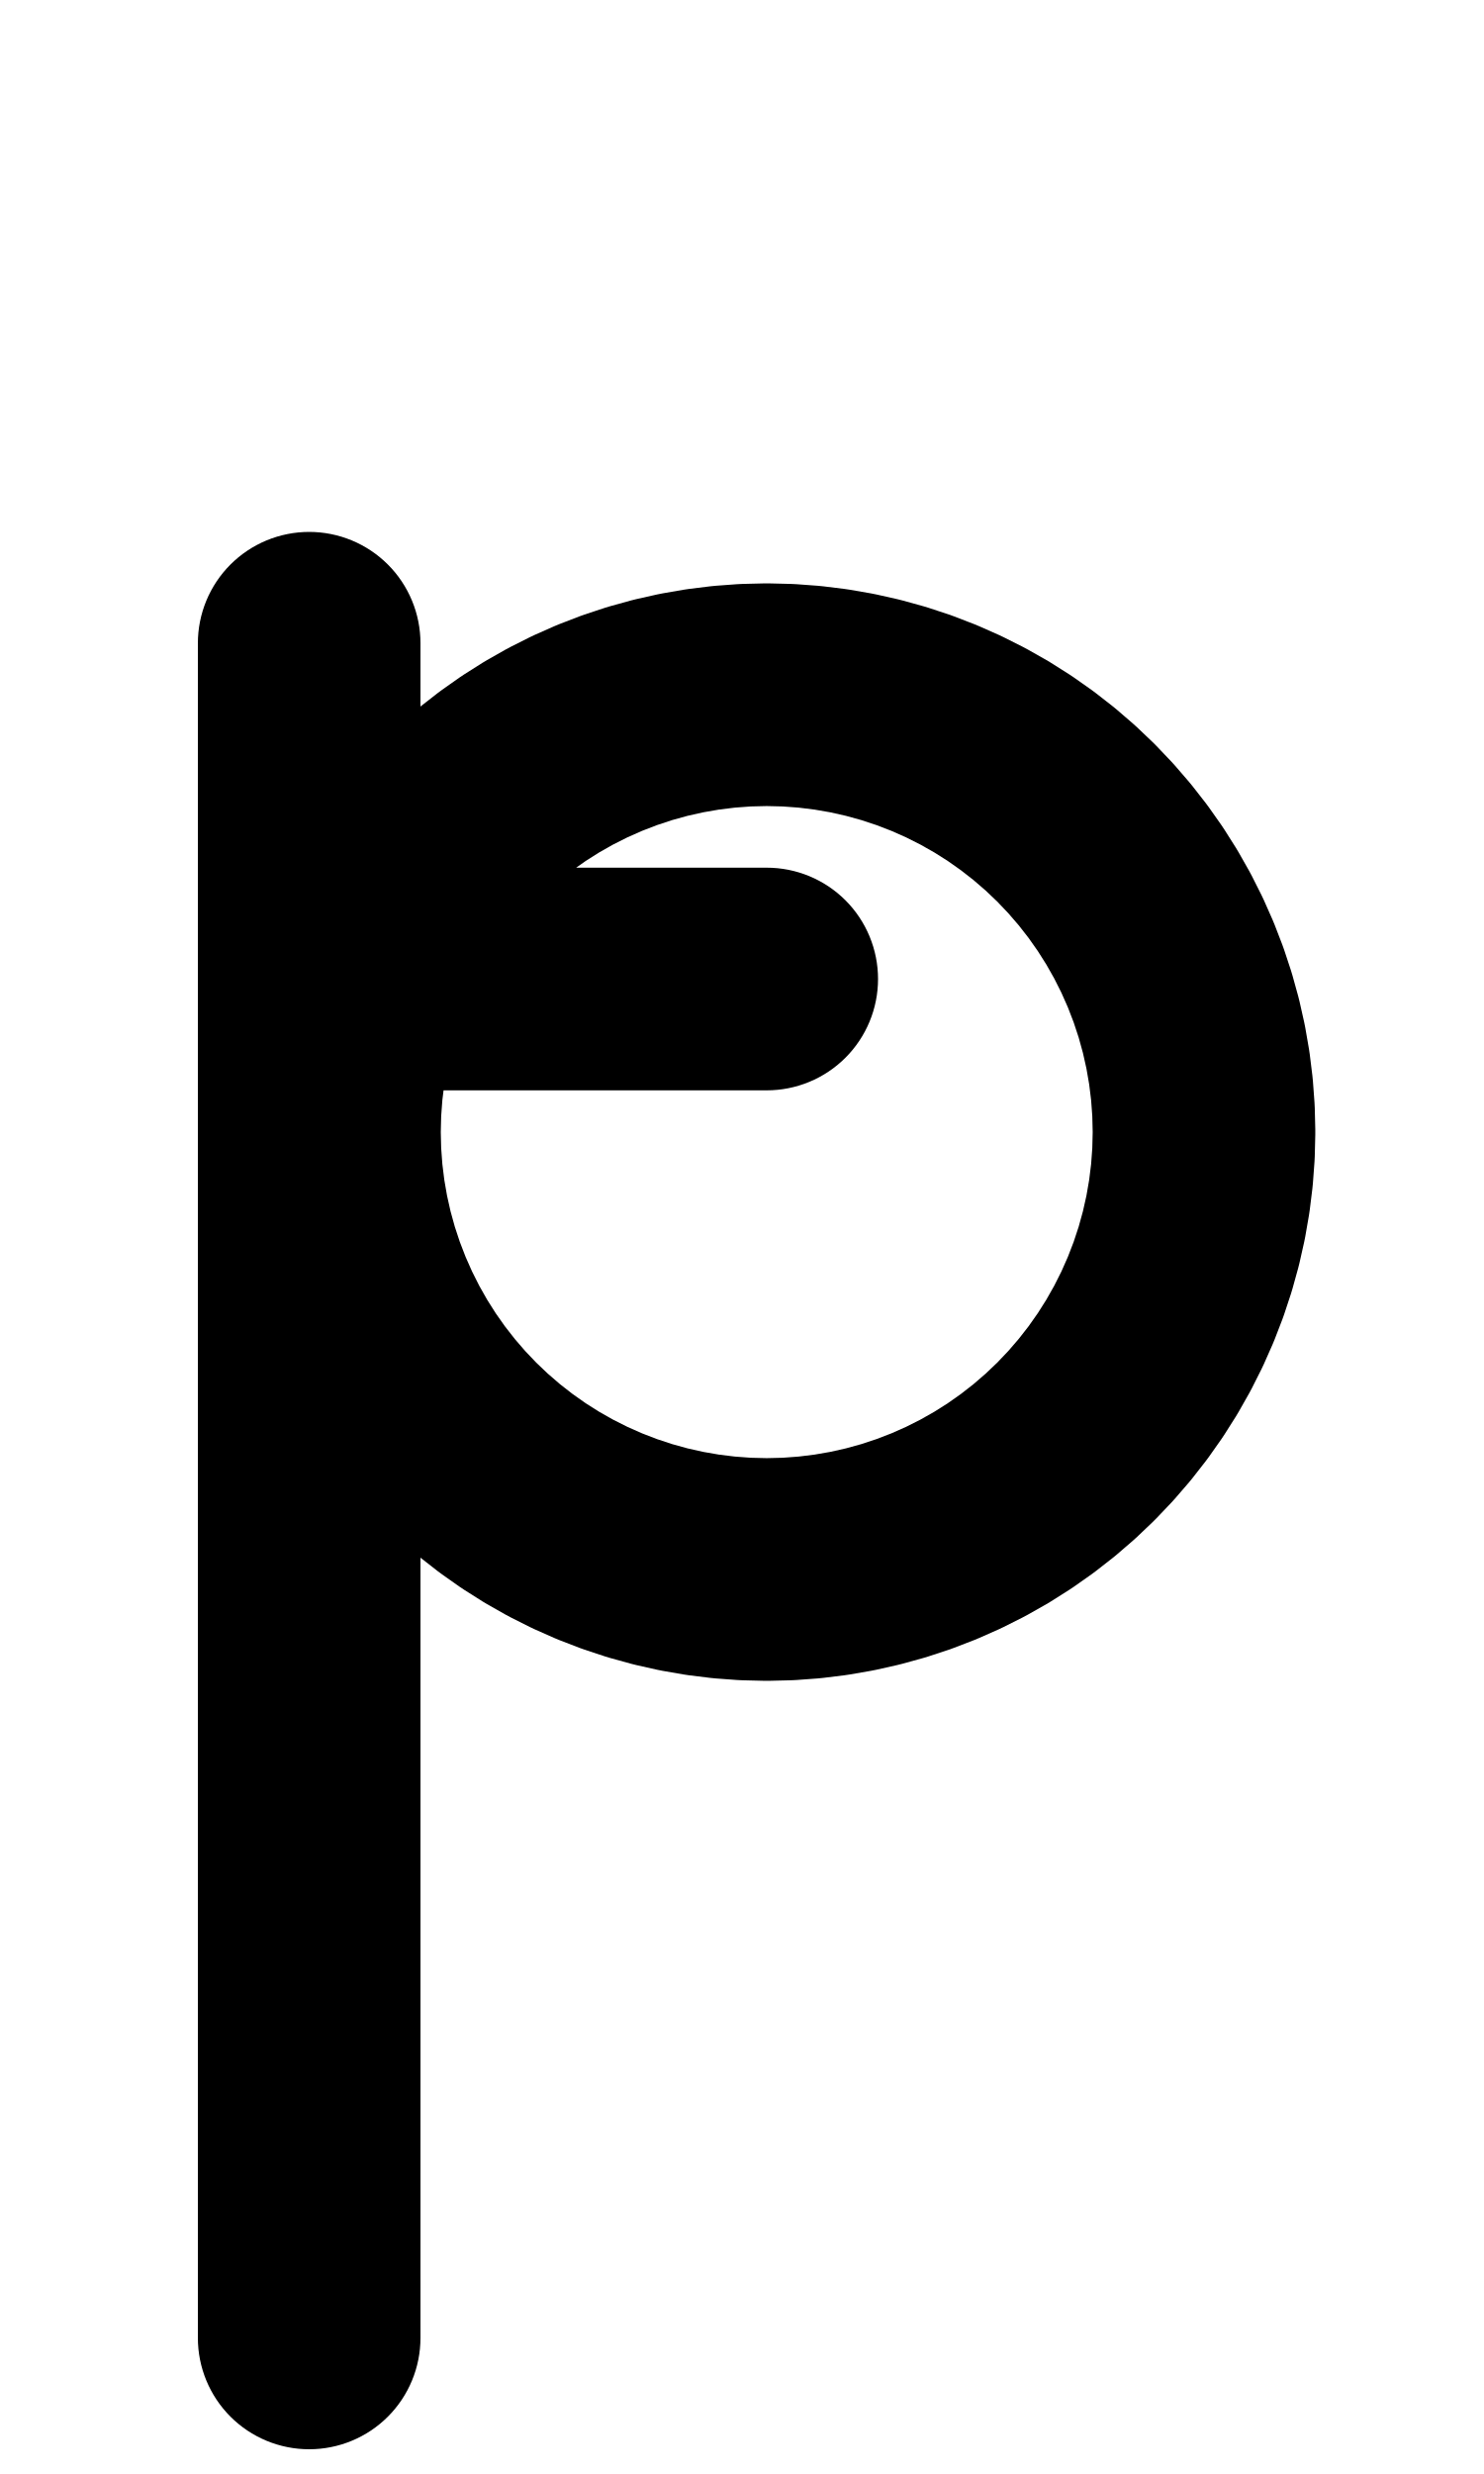
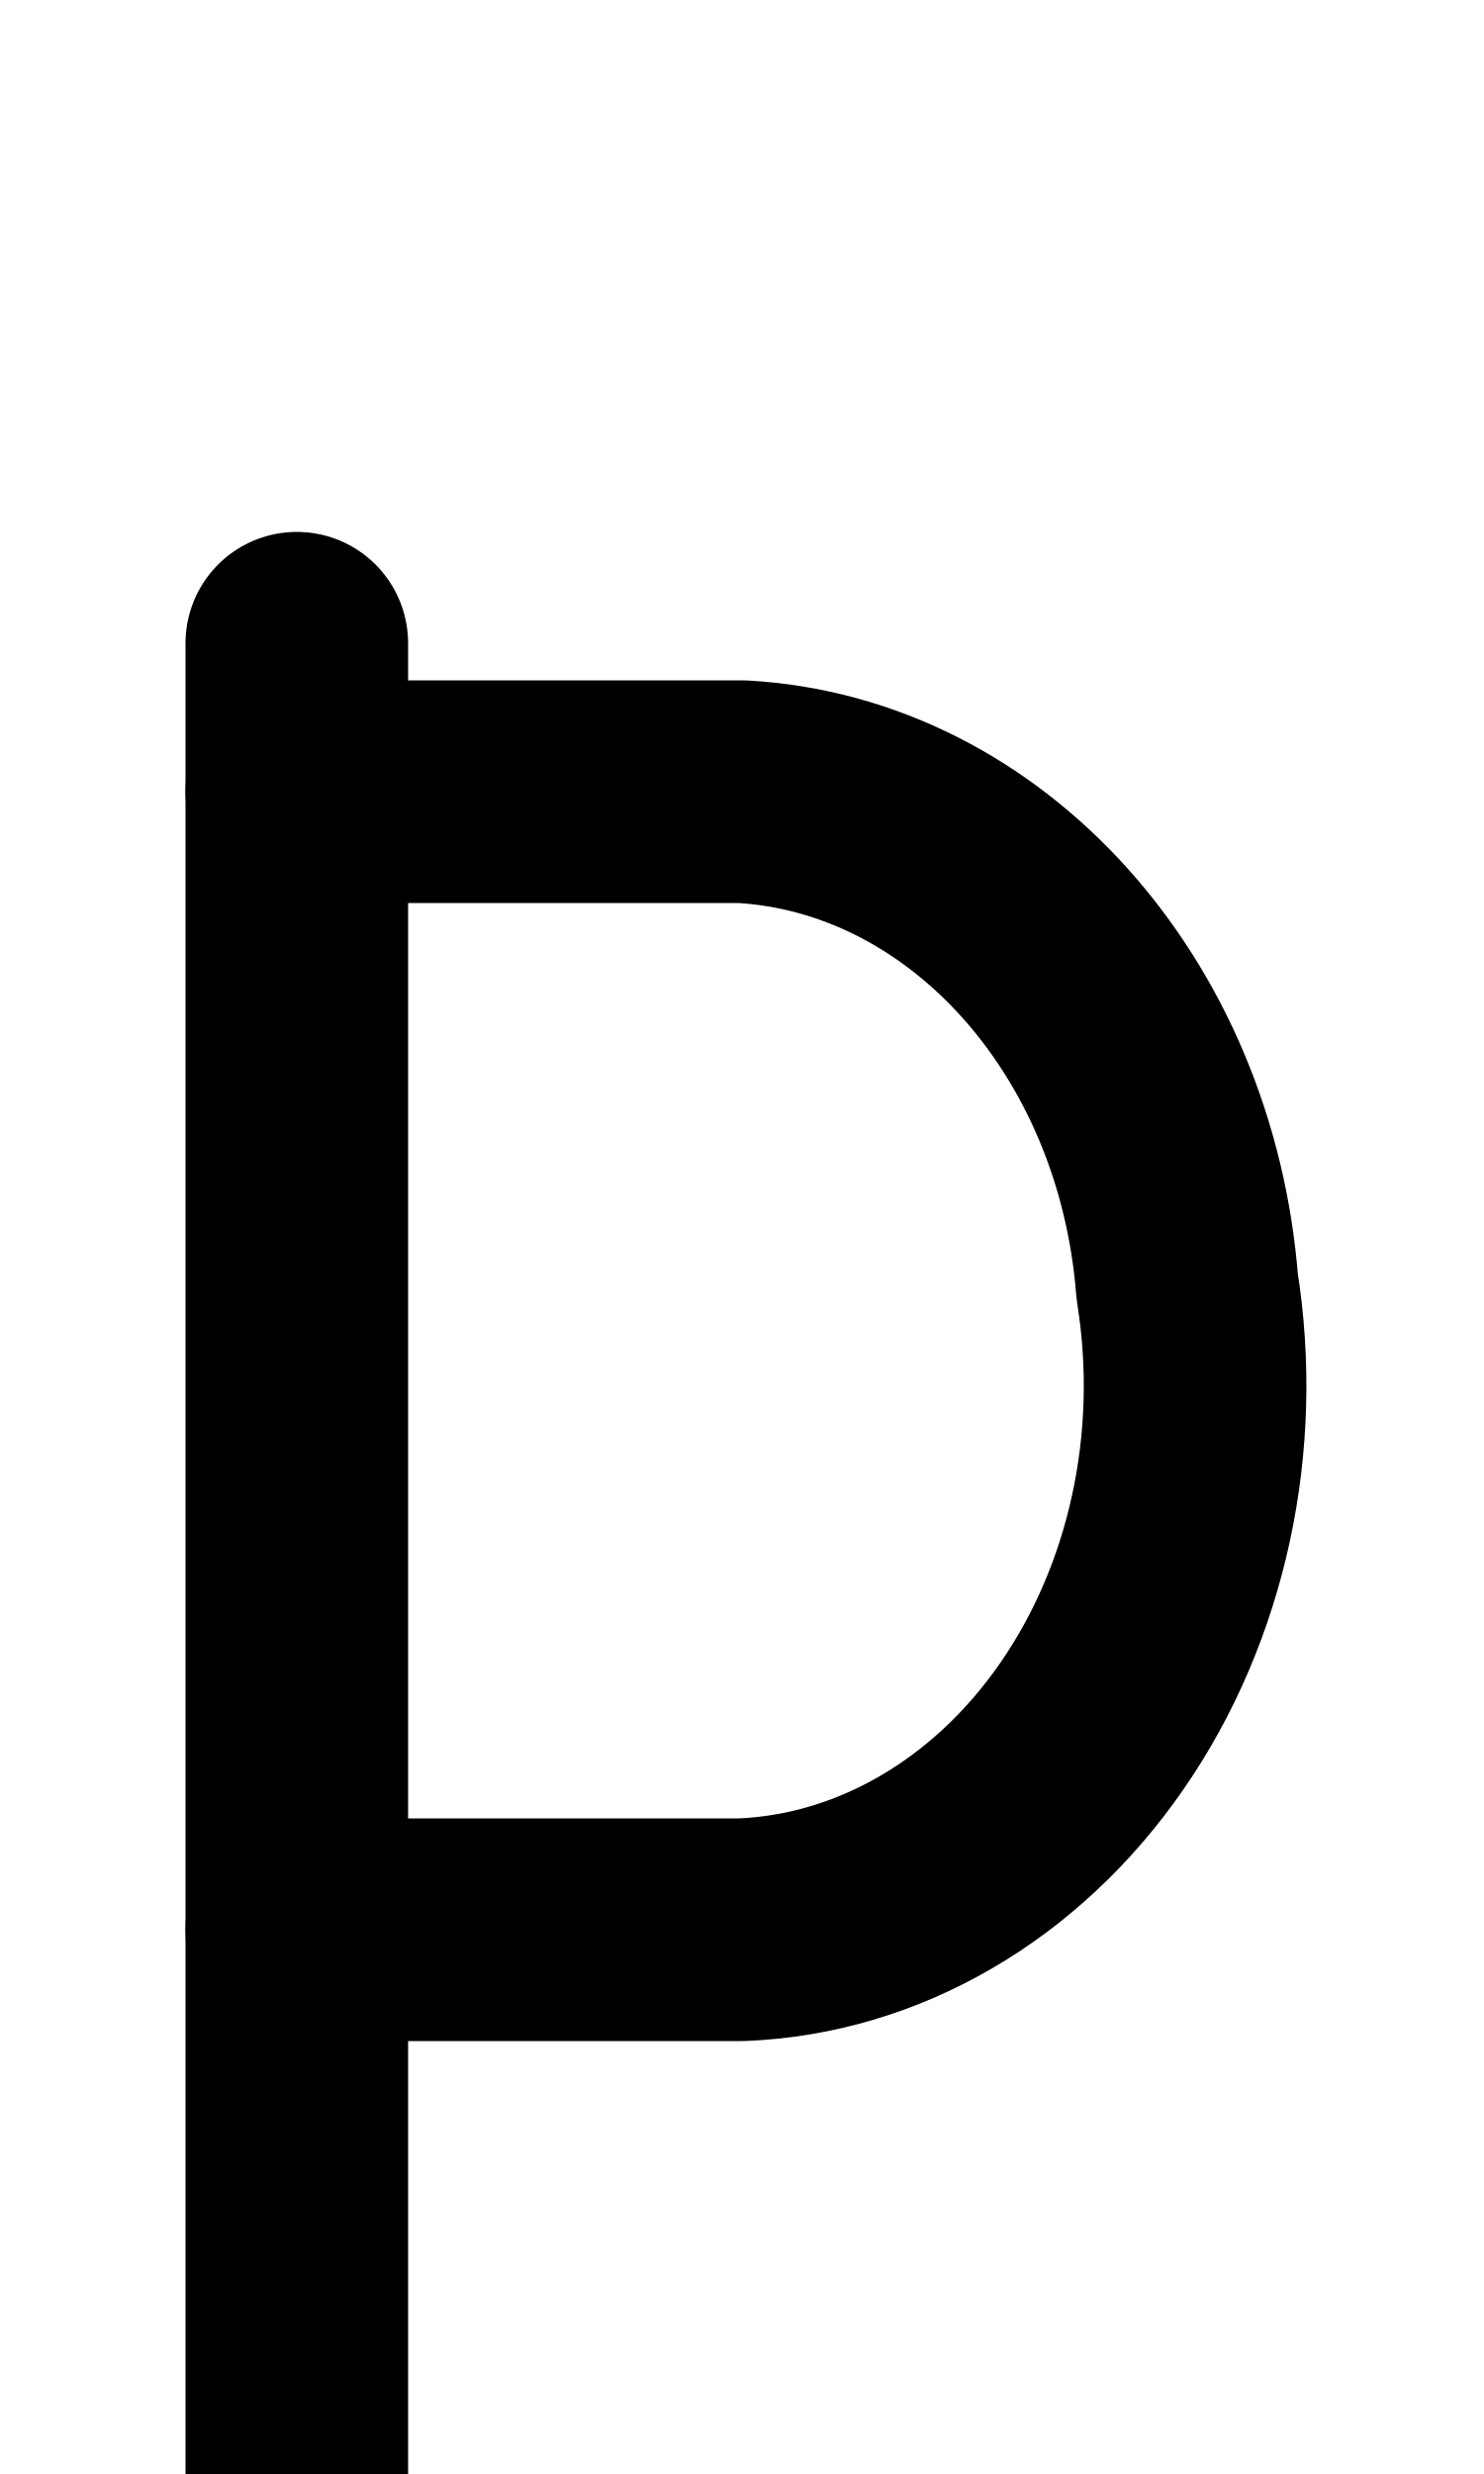
- <svg xmlns="http://www.w3.org/2000/svg" viewBox="0 0 600.000 1000.000">
-   <path d="M 80.054,257.792 L 80.217,255.589 L 80.487,253.397 L 80.865,251.221 L 81.349,249.066 L 81.938,246.937 L 82.631,244.840 L 83.425,242.779 L 84.320,240.760 L 85.314,238.787 L 86.402,236.865 L 87.584,234.999 L 88.856,233.194 L 90.215,231.452 L 91.657,229.780 L 93.180,228.180 L 94.780,226.657 L 96.452,225.215 L 98.194,223.856 L 99.999,222.584 L 101.865,221.402 L 103.787,220.314 L 105.760,219.320 L 107.779,218.425 L 109.840,217.631 L 111.937,216.938 L 114.066,216.349 L 116.221,215.865 L 118.397,215.487 L 120.589,215.217 L 122.792,215.054 L 125.000,215.000 L 127.208,215.054 L 129.411,215.217 L 131.603,215.487 L 133.779,215.865 L 135.934,216.349 L 138.063,216.938 L 140.160,217.631 L 142.221,218.425 L 144.240,219.320 L 146.213,220.314 L 148.135,221.402 L 150.001,222.584 L 151.806,223.856 L 153.548,225.215 L 155.220,226.657 L 156.820,228.180 L 158.343,229.780 L 159.785,231.452 L 161.144,233.194 L 162.416,234.999 L 163.598,236.865 L 164.686,238.787 L 165.680,240.760 L 166.575,242.779 L 167.369,244.840 L 168.062,246.937 L 168.651,249.066 L 169.135,251.221 L 169.513,253.397 L 169.783,255.589 L 169.946,257.792 L 170.000,260.000 L 170.000,285.582 L 170.154,285.456 L 176.995,280.117 L 178.769,278.802 L 185.864,273.805 L 187.700,272.578 L 195.032,267.935 L 196.926,266.800 L 204.477,262.522 L 206.425,261.481 L 214.176,257.580 L 216.172,256.635 L 224.106,253.119 L 226.146,252.273 L 234.243,249.150 L 236.322,248.406 L 244.562,245.684 L 246.676,245.043 L 255.039,242.729 L 257.182,242.192 L 265.648,240.291 L 267.815,239.860 L 276.365,238.376 L 278.550,238.052 L 287.162,236.990 L 289.360,236.773 L 298.014,236.135 L 300.220,236.027 L 308.896,235.814 L 311.104,235.814 L 319.780,236.027 L 321.986,236.135 L 330.640,236.773 L 332.838,236.990 L 341.450,238.052 L 343.635,238.376 L 352.185,239.860 L 354.352,240.291 L 362.818,242.192 L 364.961,242.729 L 373.324,245.043 L 375.438,245.684 L 383.678,248.406 L 385.757,249.150 L 393.854,252.273 L 395.894,253.119 L 403.828,256.635 L 405.824,257.580 L 413.575,261.481 L 415.523,262.522 L 423.074,266.800 L 424.968,267.935 L 432.300,272.578 L 434.136,273.805 L 441.231,278.802 L 443.005,280.117 L 449.846,285.456 L 451.554,286.857 L 458.124,292.525 L 459.761,294.009 L 466.046,299.992 L 467.608,301.554 L 473.591,307.839 L 475.075,309.476 L 480.743,316.046 L 482.144,317.754 L 487.483,324.595 L 488.798,326.369 L 493.795,333.464 L 495.022,335.300 L 499.665,342.632 L 500.800,344.526 L 505.078,352.077 L 506.119,354.025 L 510.020,361.776 L 510.965,363.772 L 514.481,371.706 L 515.327,373.746 L 518.450,381.843 L 519.194,383.922 L 521.916,392.162 L 522.557,394.276 L 524.871,402.639 L 525.408,404.782 L 527.309,413.248 L 527.740,415.415 L 529.224,423.965 L 529.548,426.150 L 530.610,434.762 L 530.827,436.960 L 531.465,445.614 L 531.573,447.820 L 531.786,456.496 L 531.786,458.704 L 531.573,467.380 L 531.465,469.586 L 530.827,478.240 L 530.610,480.438 L 529.548,489.050 L 529.224,491.235 L 527.740,499.785 L 527.309,501.952 L 525.408,510.418 L 524.871,512.561 L 522.557,520.924 L 521.916,523.038 L 519.194,531.278 L 518.450,533.357 L 515.327,541.454 L 514.481,543.494 L 510.965,551.428 L 510.020,553.424 L 506.119,561.175 L 505.078,563.123 L 500.800,570.674 L 499.665,572.568 L 495.022,579.900 L 493.795,581.736 L 488.798,588.831 L 487.483,590.605 L 482.144,597.446 L 480.743,599.154 L 475.075,605.724 L 473.591,607.361 L 467.608,613.646 L 466.046,615.208 L 459.761,621.191 L 458.124,622.675 L 451.554,628.343 L 449.846,629.744 L 443.005,635.083 L 441.231,636.398 L 434.136,641.395 L 432.300,642.622 L 424.968,647.265 L 423.074,648.400 L 415.523,652.678 L 413.575,653.719 L 405.824,657.620 L 403.828,658.565 L 395.894,662.081 L 393.854,662.927 L 385.757,666.050 L 383.678,666.794 L 375.438,669.516 L 373.324,670.157 L 364.961,672.471 L 362.818,673.008 L 354.352,674.909 L 352.185,675.340 L 343.635,676.824 L 341.450,677.148 L 332.838,678.210 L 330.640,678.427 L 321.986,679.065 L 319.780,679.173 L 311.104,679.386 L 308.896,679.386 L 300.220,679.173 L 298.014,679.065 L 289.360,678.427 L 287.162,678.210 L 278.550,677.148 L 276.365,676.824 L 267.815,675.340 L 265.648,674.909 L 257.182,673.008 L 255.039,672.471 L 246.676,670.157 L 244.562,669.516 L 236.322,666.794 L 234.243,666.050 L 226.146,662.927 L 224.106,662.081 L 216.172,658.565 L 214.176,657.620 L 206.425,653.719 L 204.477,652.678 L 196.926,648.400 L 195.032,647.265 L 187.700,642.622 L 185.864,641.395 L 178.769,636.398 L 176.995,635.083 L 170.154,629.744 L 170.000,629.618 L 170.000,945.000 L 169.946,947.208 L 169.783,949.411 L 169.513,951.603 L 169.135,953.779 L 168.651,955.934 L 168.062,958.063 L 167.369,960.160 L 166.575,962.221 L 165.680,964.240 L 164.686,966.213 L 163.598,968.135 L 162.416,970.001 L 161.144,971.806 L 159.785,973.548 L 158.343,975.220 L 156.820,976.820 L 155.220,978.343 L 153.548,979.785 L 151.806,981.144 L 150.001,982.416 L 148.135,983.598 L 146.213,984.686 L 144.240,985.680 L 142.221,986.575 L 140.160,987.369 L 138.063,988.062 L 135.934,988.651 L 133.779,989.135 L 131.603,989.513 L 129.411,989.783 L 127.208,989.946 L 125.000,990.000 L 122.792,989.946 L 120.589,989.783 L 118.397,989.513 L 116.221,989.135 L 114.066,988.651 L 111.937,988.062 L 109.840,987.369 L 107.779,986.575 L 105.760,985.680 L 103.787,984.686 L 101.865,983.598 L 99.999,982.416 L 98.194,981.144 L 96.452,979.785 L 94.780,978.343 L 93.180,976.820 L 91.657,975.220 L 90.215,973.548 L 88.856,971.806 L 87.584,970.001 L 86.402,968.135 L 85.314,966.213 L 84.320,964.240 L 83.425,962.221 L 82.631,960.160 L 81.938,958.063 L 81.349,955.934 L 80.865,953.779 L 80.487,951.603 L 80.217,949.411 L 80.054,947.208 L 80.000,945.000 L 80.000,395.720 L 80.000,260.000 L 80.054,257.792 Z M 441.152,444.683 L 440.360,438.263 L 439.254,431.890 L 437.837,425.579 L 436.112,419.344 L 434.083,413.202 L 431.755,407.168 L 429.134,401.254 L 426.225,395.476 L 423.037,389.848 L 419.576,384.383 L 415.852,379.095 L 411.872,373.996 L 407.647,369.098 L 403.187,364.413 L 398.502,359.953 L 393.604,355.728 L 388.505,351.748 L 383.217,348.024 L 377.752,344.563 L 372.124,341.375 L 366.346,338.466 L 360.432,335.845 L 354.398,333.517 L 348.256,331.488 L 342.021,329.763 L 335.710,328.346 L 329.337,327.240 L 322.917,326.448 L 316.466,325.972 L 310.000,325.814 L 303.534,325.972 L 297.083,326.448 L 290.663,327.240 L 284.290,328.346 L 277.979,329.763 L 271.744,331.488 L 265.602,333.517 L 259.568,335.845 L 253.654,338.466 L 247.876,341.375 L 242.248,344.563 L 236.783,348.024 L 232.955,350.720 L 310.000,350.720 L 312.208,350.774 L 314.411,350.937 L 316.603,351.207 L 318.779,351.585 L 320.934,352.069 L 323.063,352.658 L 325.160,353.351 L 327.221,354.145 L 329.240,355.040 L 331.213,356.034 L 333.135,357.122 L 335.001,358.304 L 336.806,359.576 L 338.548,360.935 L 340.220,362.377 L 341.820,363.900 L 343.343,365.500 L 344.785,367.172 L 346.144,368.914 L 347.416,370.719 L 348.598,372.585 L 349.686,374.507 L 350.680,376.480 L 351.575,378.499 L 352.369,380.560 L 353.062,382.657 L 353.651,384.786 L 354.135,386.941 L 354.513,389.117 L 354.783,391.309 L 354.946,393.512 L 355.000,395.720 L 354.946,397.928 L 354.783,400.131 L 354.513,402.323 L 354.135,404.499 L 353.651,406.654 L 353.062,408.783 L 352.369,410.880 L 351.575,412.941 L 350.680,414.960 L 349.686,416.933 L 348.598,418.855 L 347.416,420.721 L 346.144,422.526 L 344.785,424.268 L 343.343,425.940 L 341.820,427.540 L 340.220,429.063 L 338.548,430.505 L 336.806,431.864 L 335.001,433.136 L 333.135,434.318 L 331.213,435.406 L 329.240,436.400 L 327.221,437.295 L 325.160,438.089 L 323.063,438.782 L 320.934,439.371 L 318.779,439.855 L 316.603,440.233 L 314.411,440.503 L 312.208,440.666 L 310.000,440.720 L 179.337,440.720 L 178.848,444.683 L 178.372,451.134 L 178.214,457.600 L 178.372,464.066 L 178.848,470.517 L 179.640,476.937 L 180.746,483.310 L 182.163,489.621 L 183.888,495.856 L 185.917,501.998 L 188.245,508.032 L 190.866,513.946 L 193.775,519.724 L 196.963,525.352 L 200.424,530.817 L 204.148,536.105 L 208.128,541.204 L 212.353,546.102 L 216.813,550.787 L 221.498,555.247 L 226.396,559.472 L 231.495,563.452 L 236.783,567.176 L 242.248,570.637 L 247.876,573.825 L 253.654,576.734 L 259.568,579.355 L 265.602,581.683 L 271.744,583.712 L 277.979,585.437 L 284.290,586.854 L 290.663,587.960 L 297.083,588.752 L 303.534,589.228 L 310.000,589.386 L 316.466,589.228 L 322.917,588.752 L 329.337,587.960 L 335.710,586.854 L 342.021,585.437 L 348.256,583.712 L 354.398,581.683 L 360.432,579.355 L 366.346,576.734 L 372.124,573.825 L 377.752,570.637 L 383.217,567.176 L 388.505,563.452 L 393.604,559.472 L 398.502,555.247 L 403.187,550.787 L 407.647,546.102 L 411.872,541.204 L 415.852,536.105 L 419.576,530.817 L 423.037,525.352 L 426.225,519.724 L 429.134,513.946 L 431.755,508.032 L 434.083,501.998 L 436.112,495.856 L 437.837,489.621 L 439.254,483.310 L 440.360,476.937 L 441.152,470.517 L 441.628,464.066 L 441.786,457.600 L 441.628,451.134 L 441.152,444.683 Z" fill="black" fill-rule="evenodd" />
+ <svg xmlns="http://www.w3.org/2000/svg" viewBox="0 0 600.000 1000">
+   <path d="M 120.000 260.000 V 1000.000" fill="none" stroke="black" stroke-width="90.000" stroke-linecap="round" stroke-linejoin="round" />
+   <path d="M 120.000 320.000 H 300.000 A 190.000 220.000 0 0 1 480.000 520.000 A 190.000 220.000 0 0 1 300.000 780.000 H 120.000" fill="none" stroke="black" stroke-width="90.000" stroke-linecap="round" stroke-linejoin="round" />
</svg>
